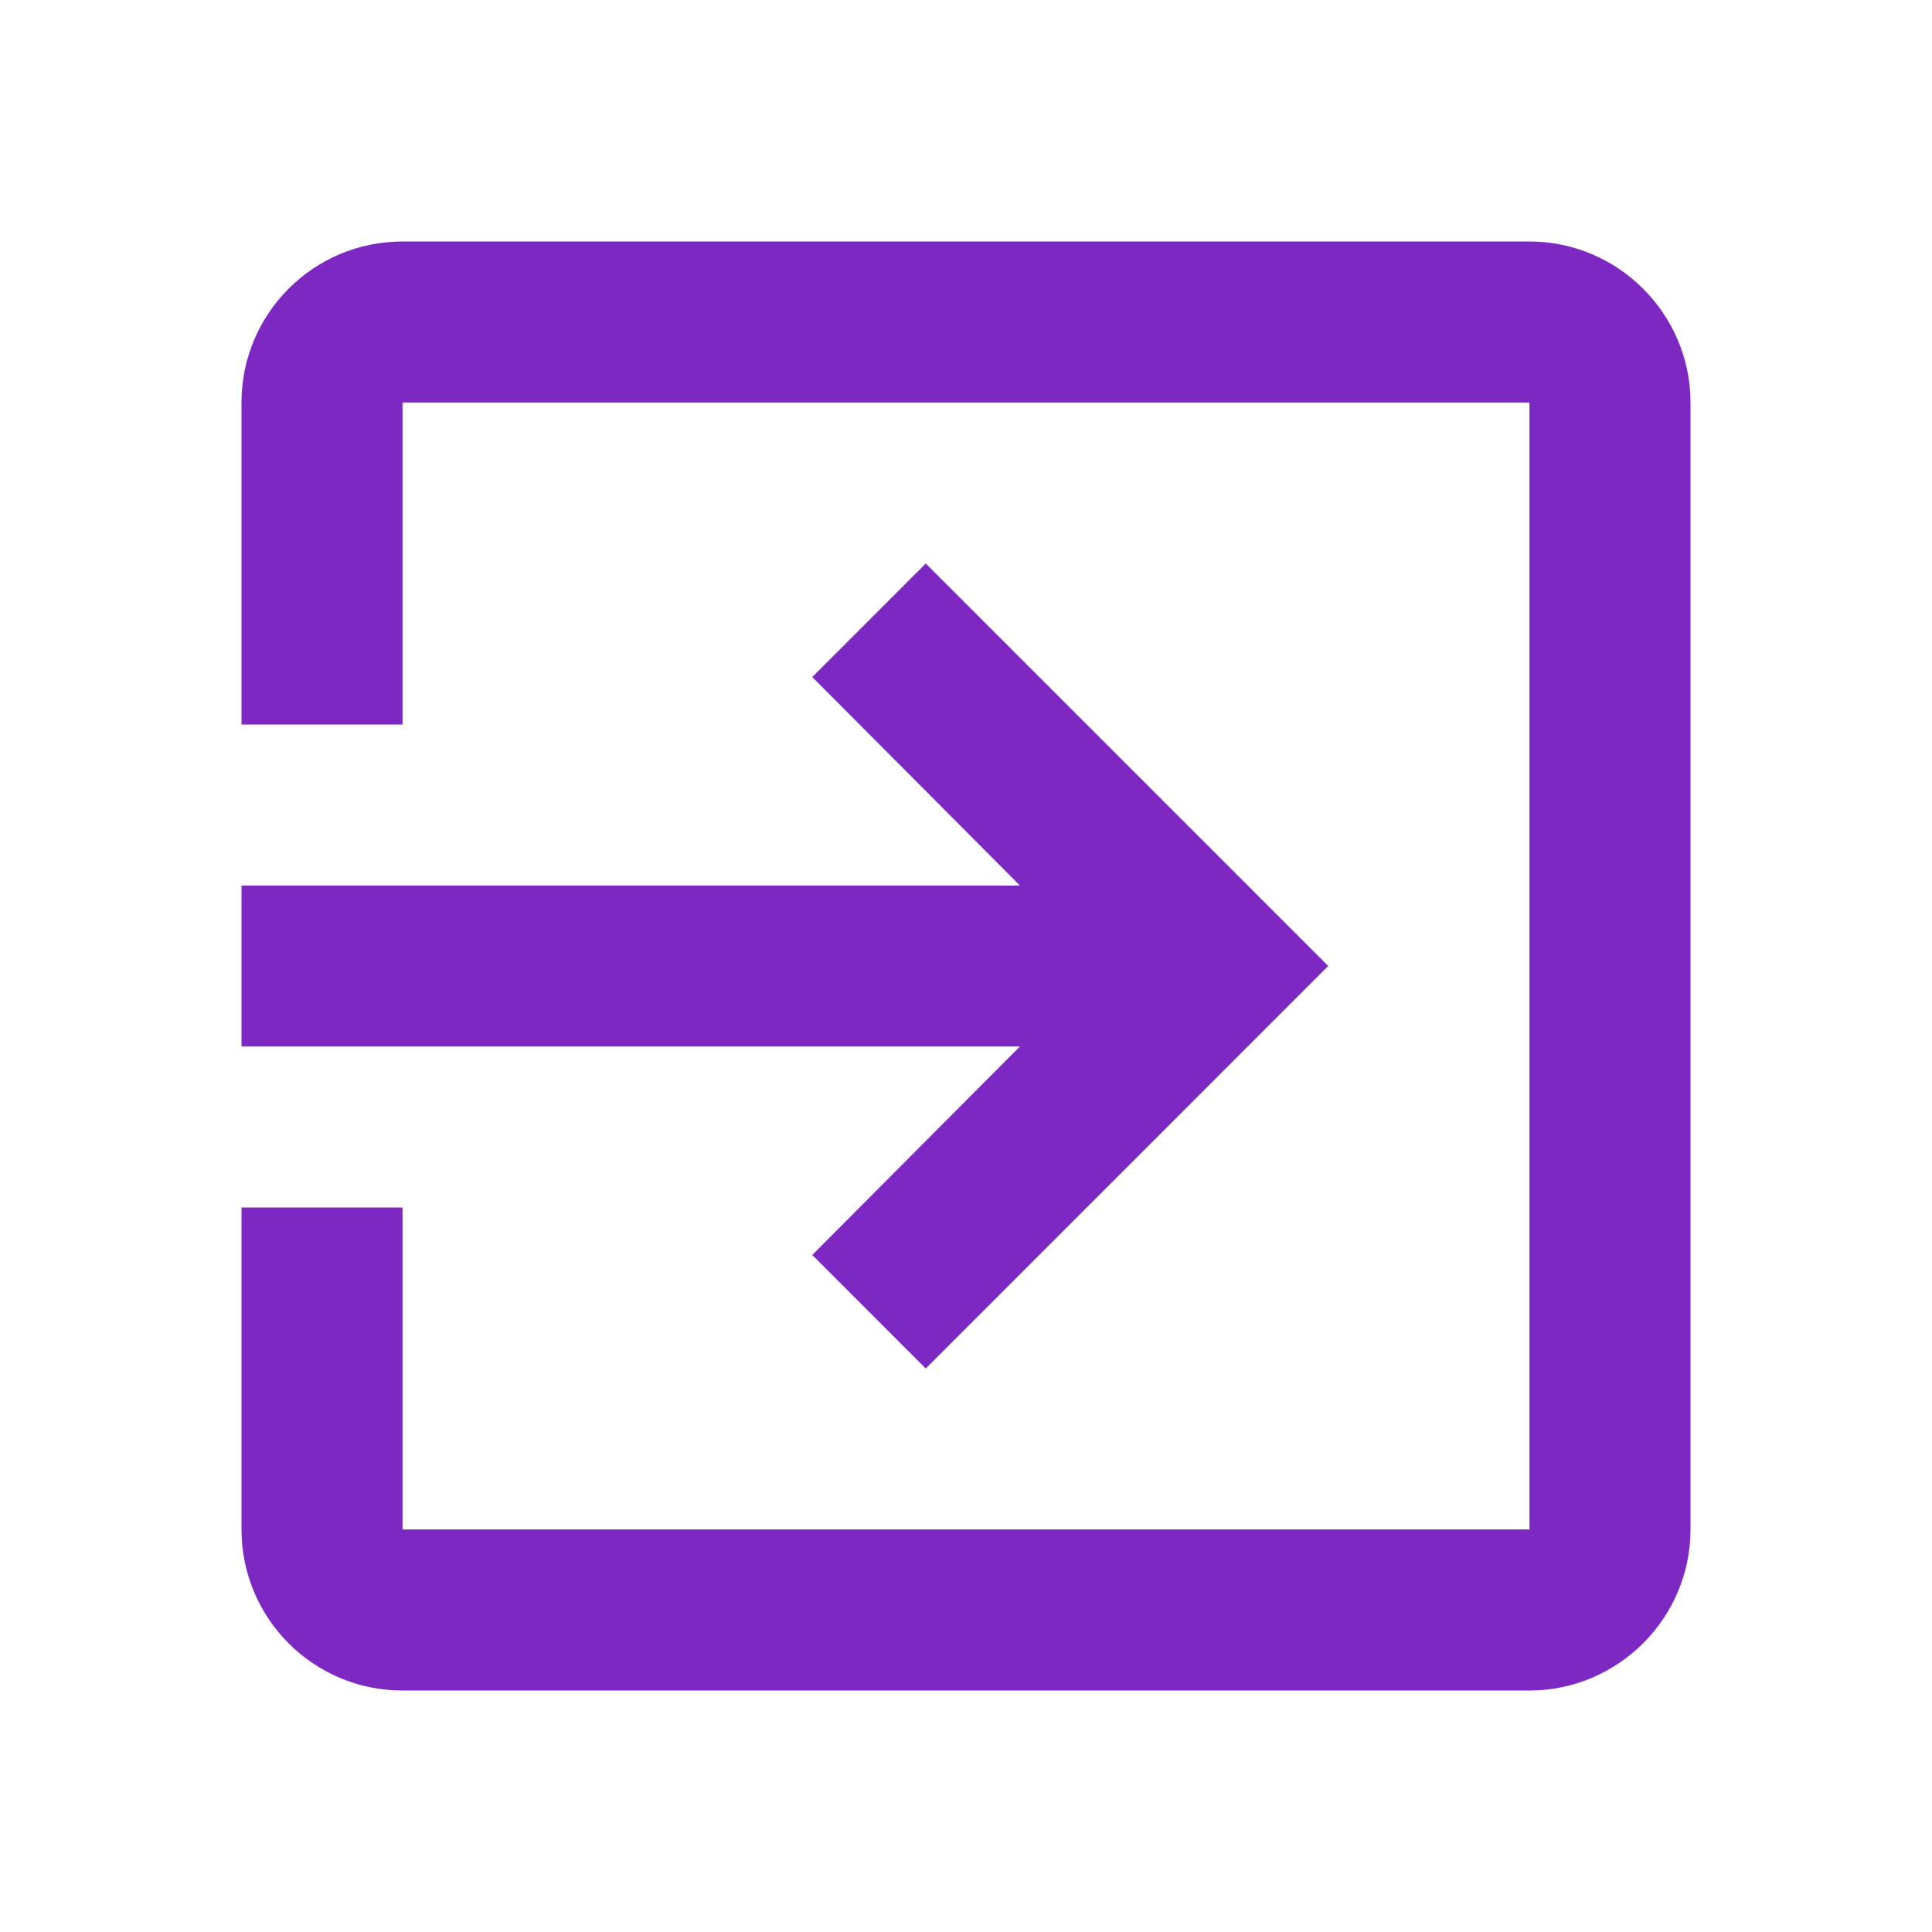
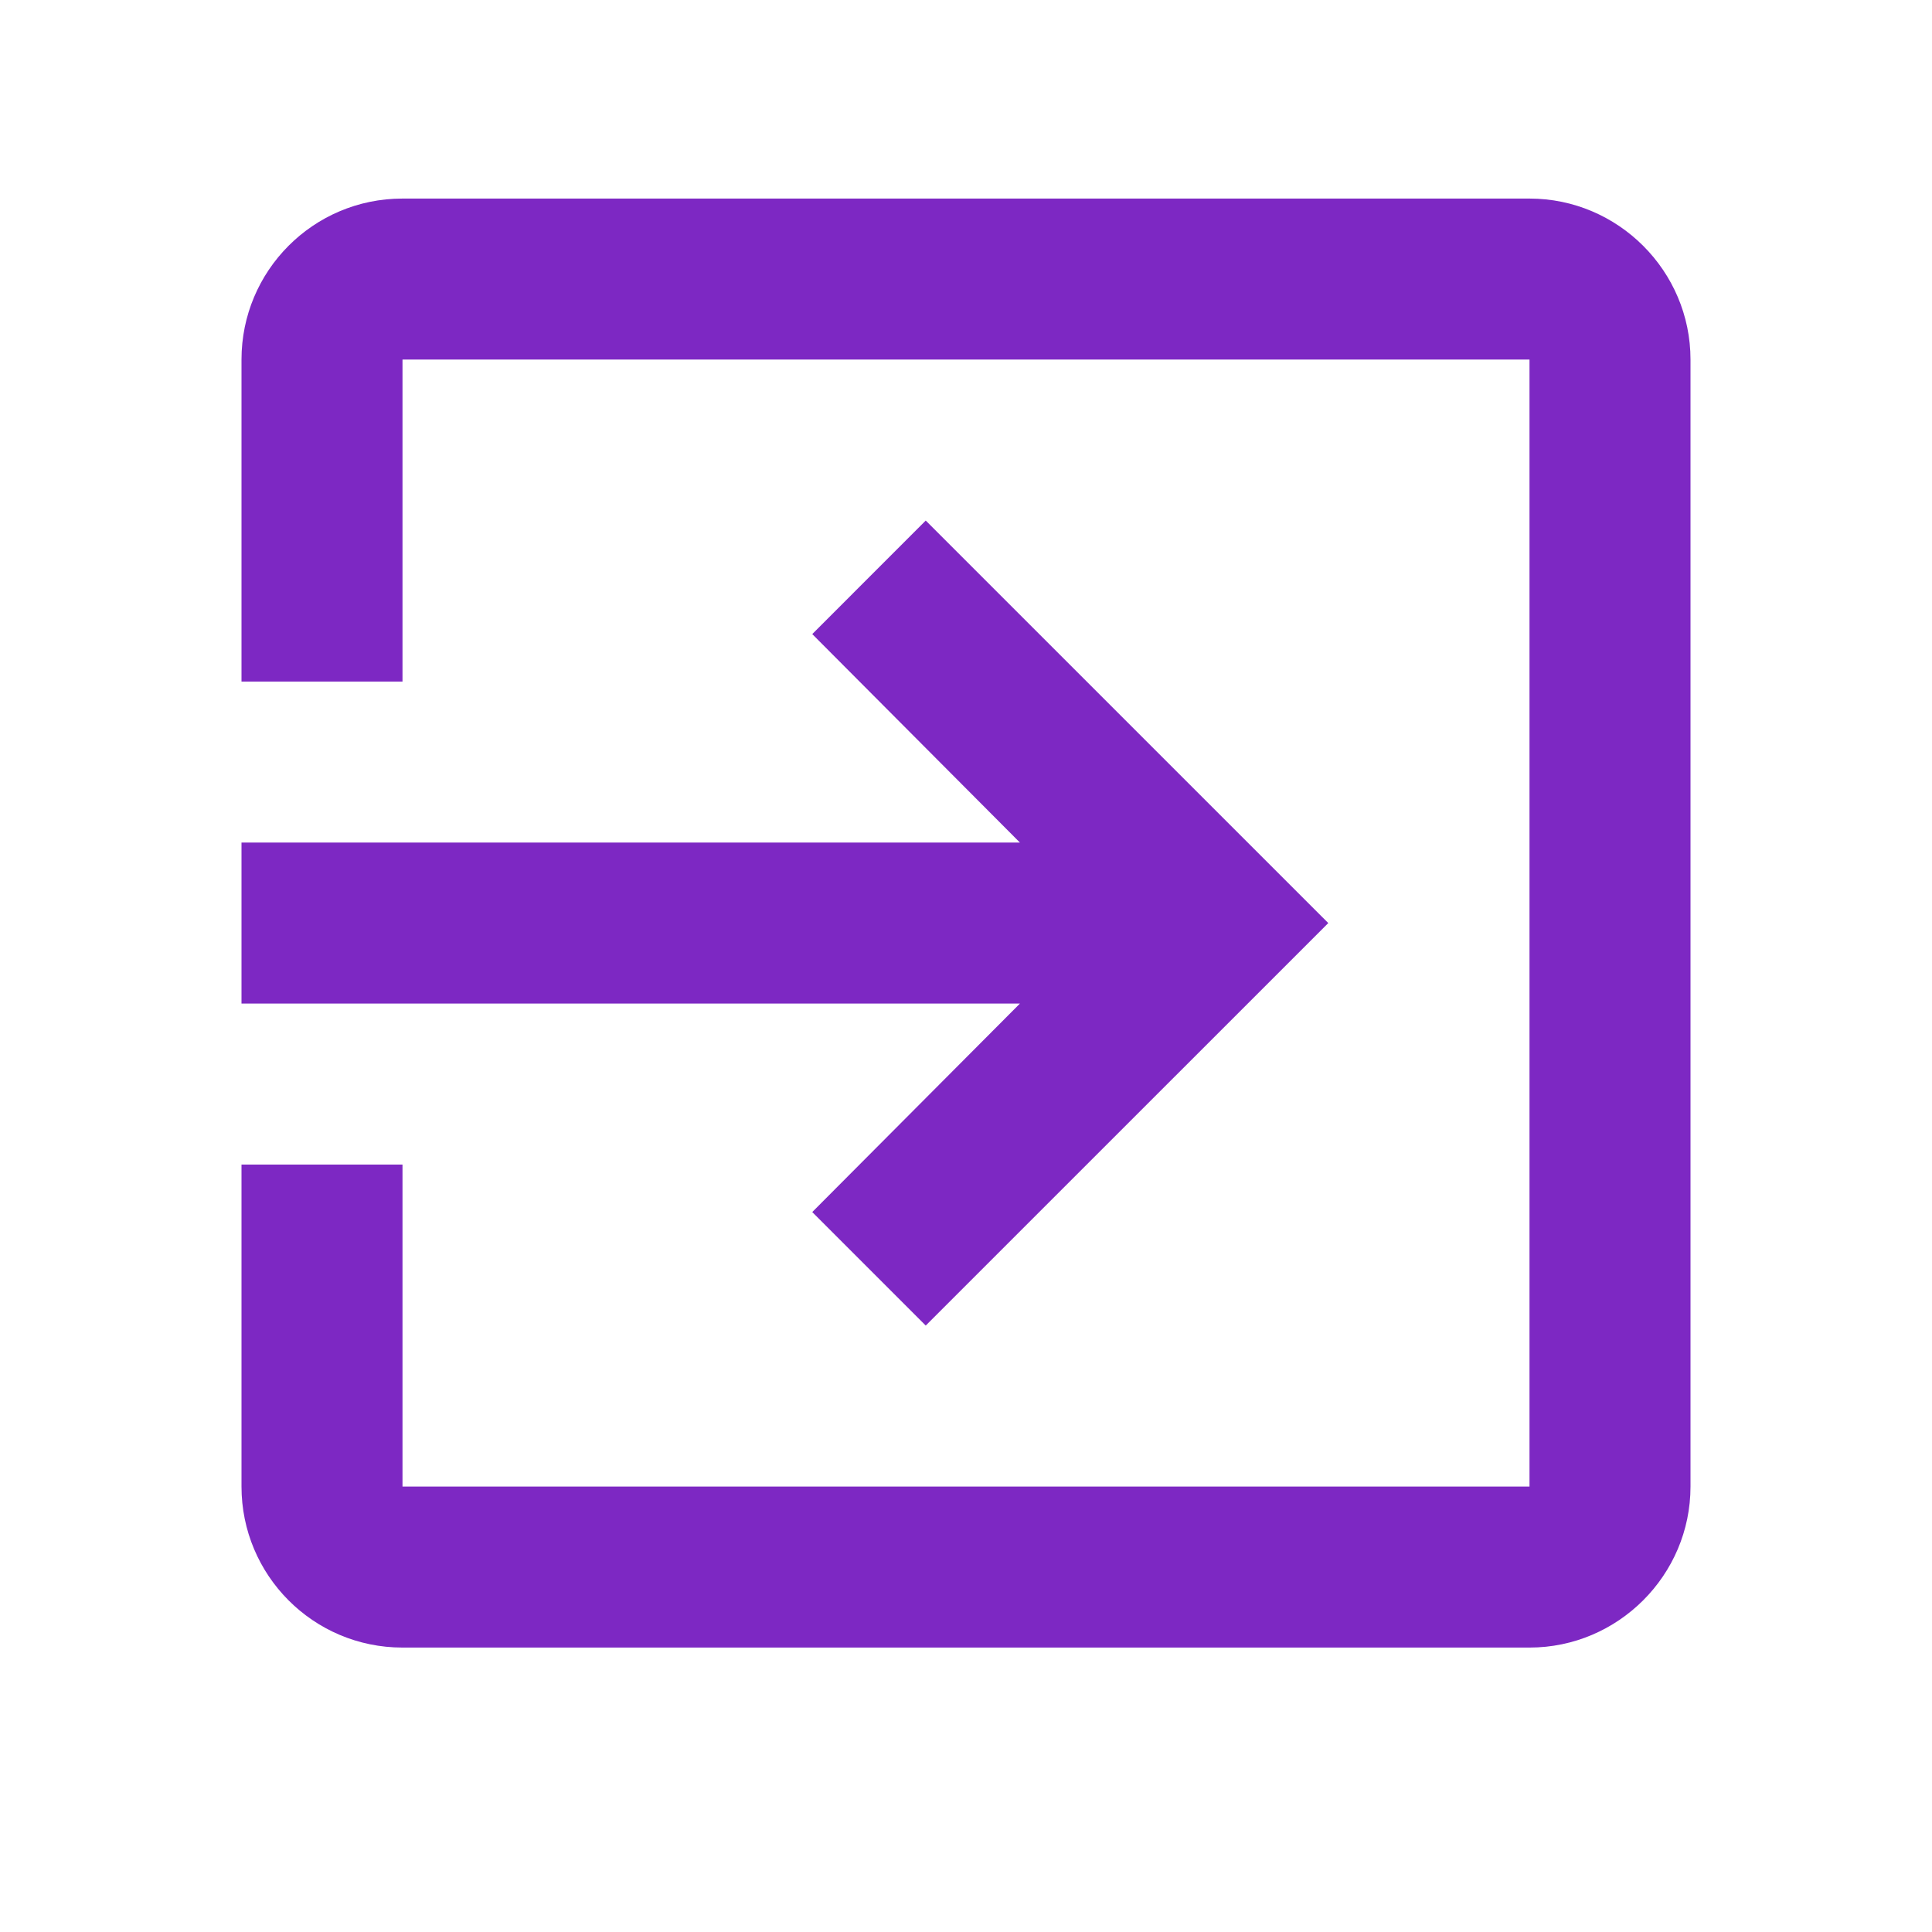
- <svg xmlns="http://www.w3.org/2000/svg" width="47" height="47" viewBox="0 0 47 47" fill="none">
-   <path d="M19.76 30.53L22.521 33.292L32.312 23.5L22.521 13.708L19.76 16.47L24.812 21.542H5.875V25.458H24.812L19.76 30.53ZM37.208 5.875H9.792C7.618 5.875 5.875 7.638 5.875 9.792V17.625H9.792V9.792H37.208V37.208H9.792V29.375H5.875V37.208C5.875 39.362 7.618 41.125 9.792 41.125H37.208C39.362 41.125 41.125 39.362 41.125 37.208V9.792C41.125 7.638 39.362 5.875 37.208 5.875Z" fill="#7D28C3" />
+ <svg xmlns="http://www.w3.org/2000/svg" width="45" height="45" viewBox="0 0 45 45" fill="none">
+   <path d="M18.919 28.231L21.562 30.875L30.938 21.5L21.562 12.125L18.919 14.769L23.756 19.625H5.625V23.375H23.756L18.919 28.231ZM35.625 4.625H9.375C7.294 4.625 5.625 6.312 5.625 8.375V15.875H9.375V8.375H35.625V34.625H9.375V27.125H5.625V34.625C5.625 36.688 7.294 38.375 9.375 38.375H35.625C37.688 38.375 39.375 36.688 39.375 34.625V8.375C39.375 6.312 37.688 4.625 35.625 4.625Z" fill="#7D28C3" />
</svg>
